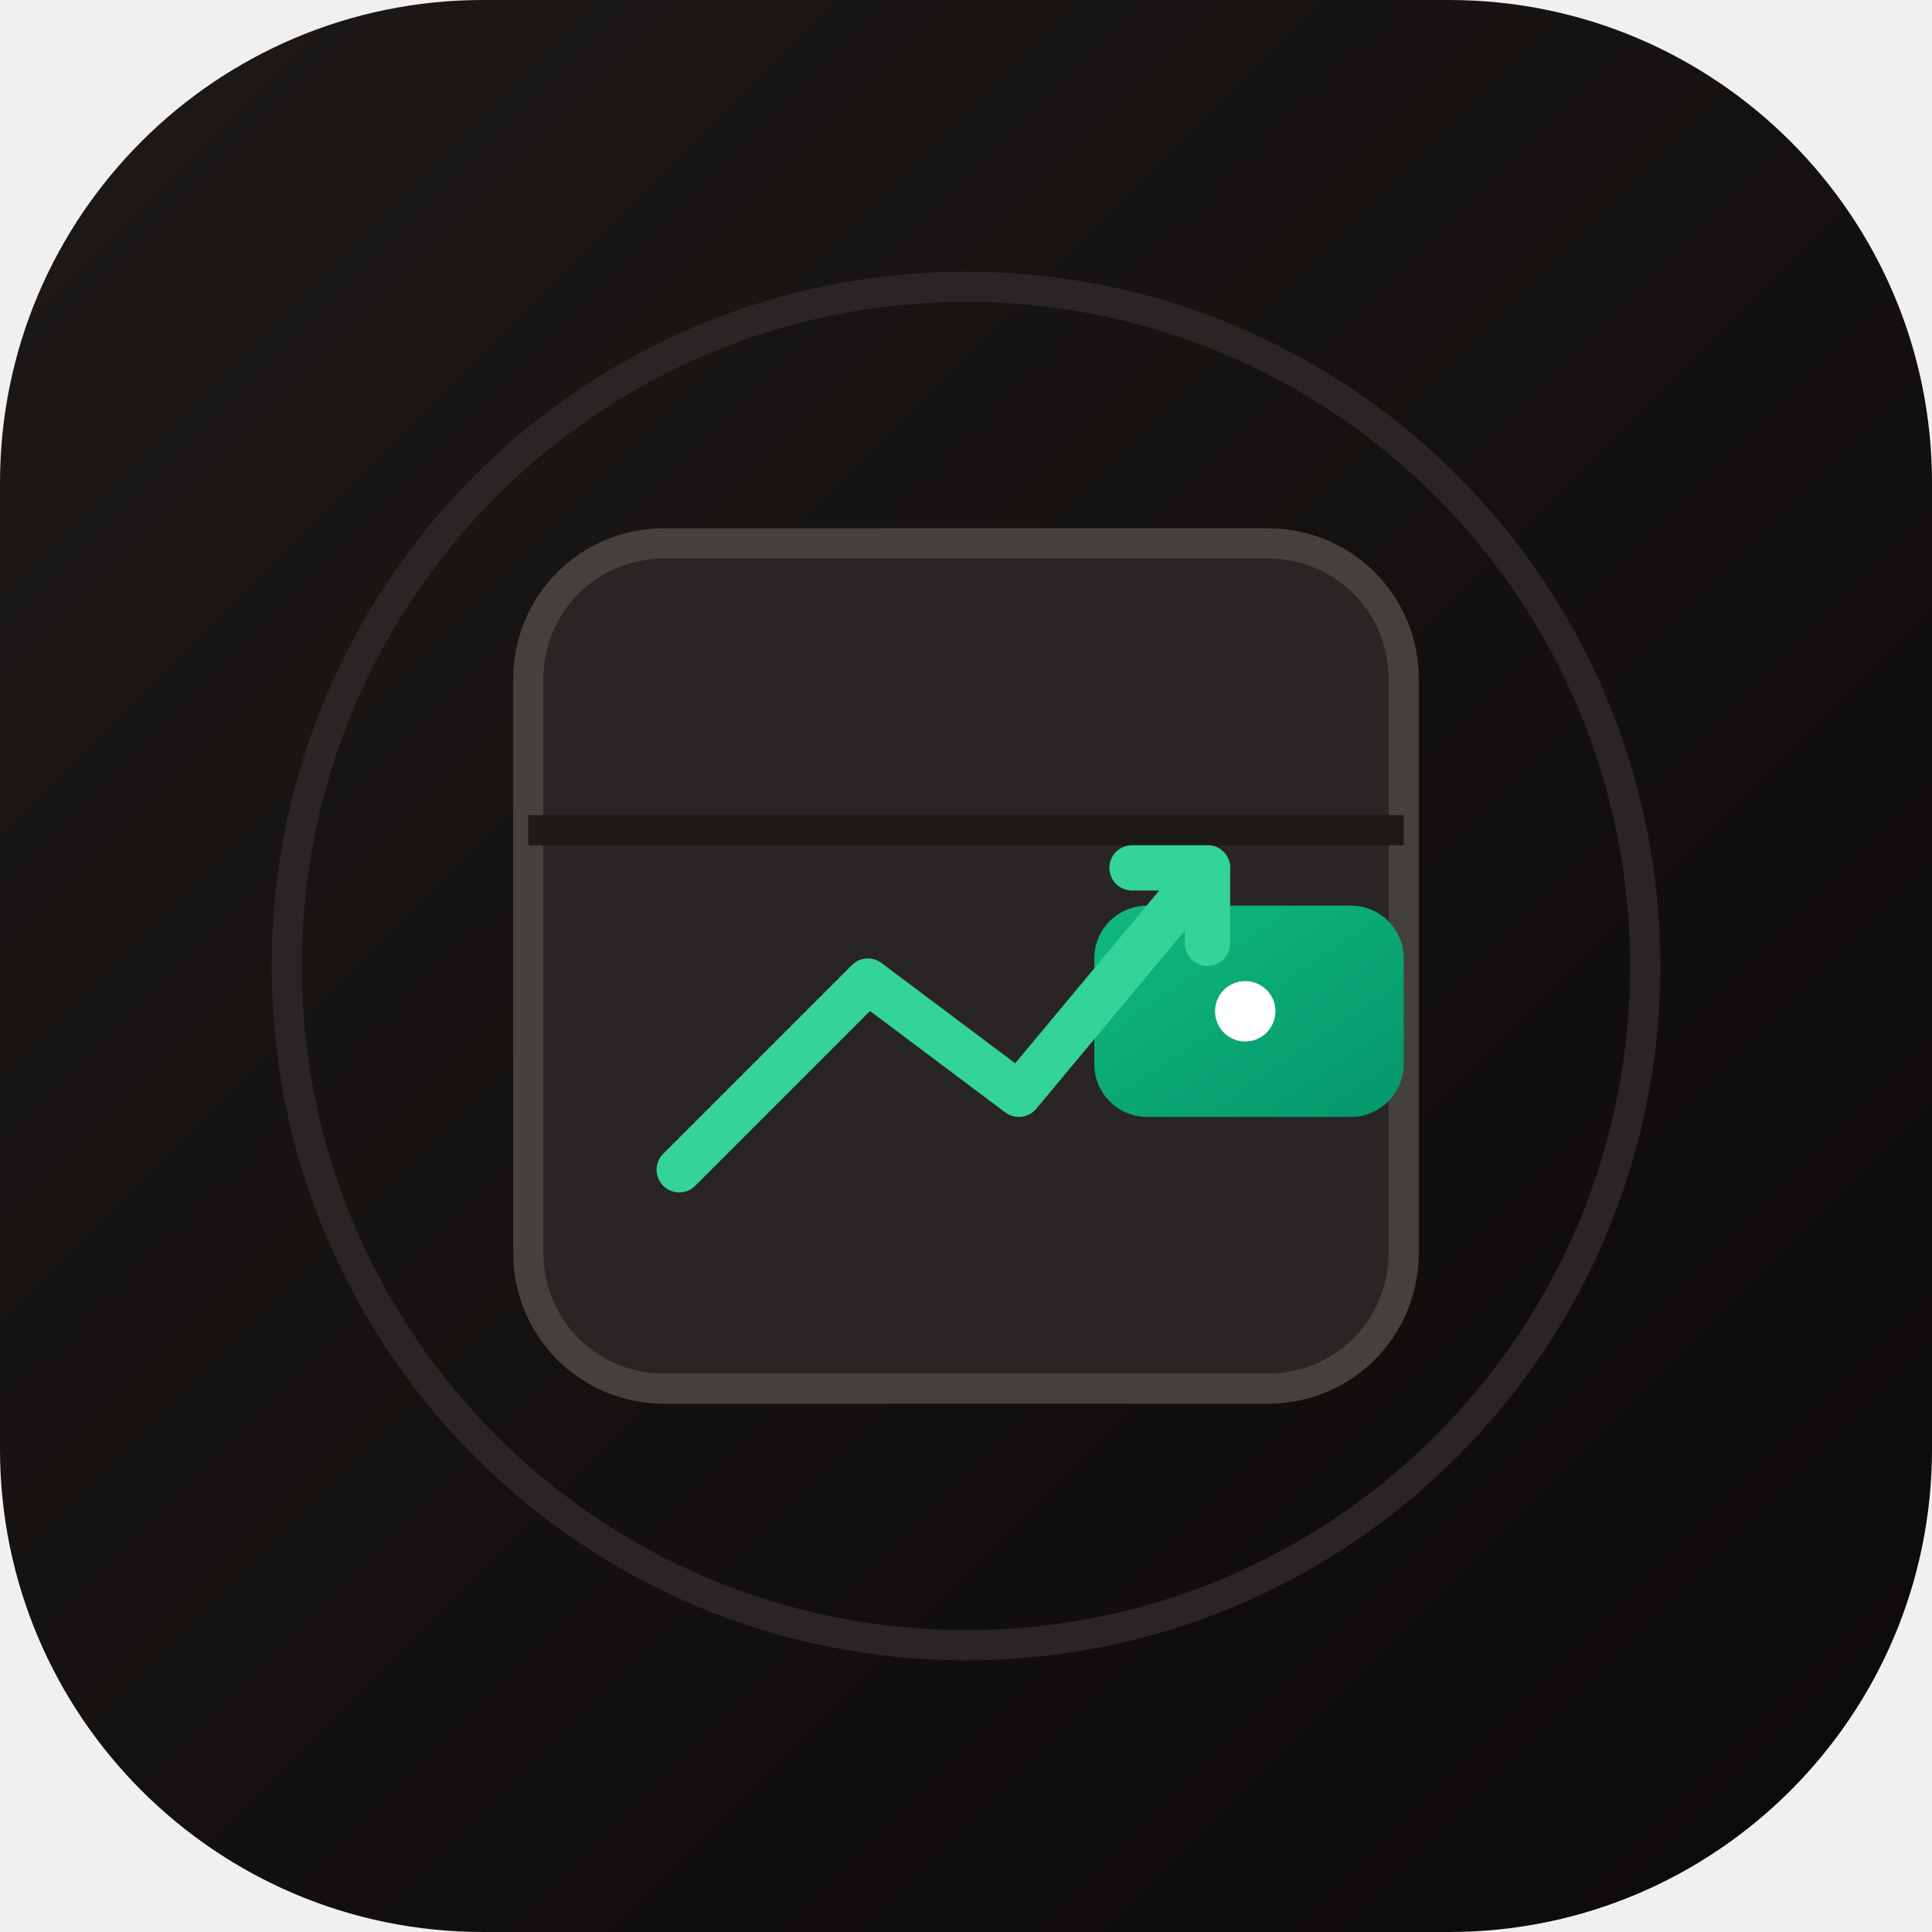
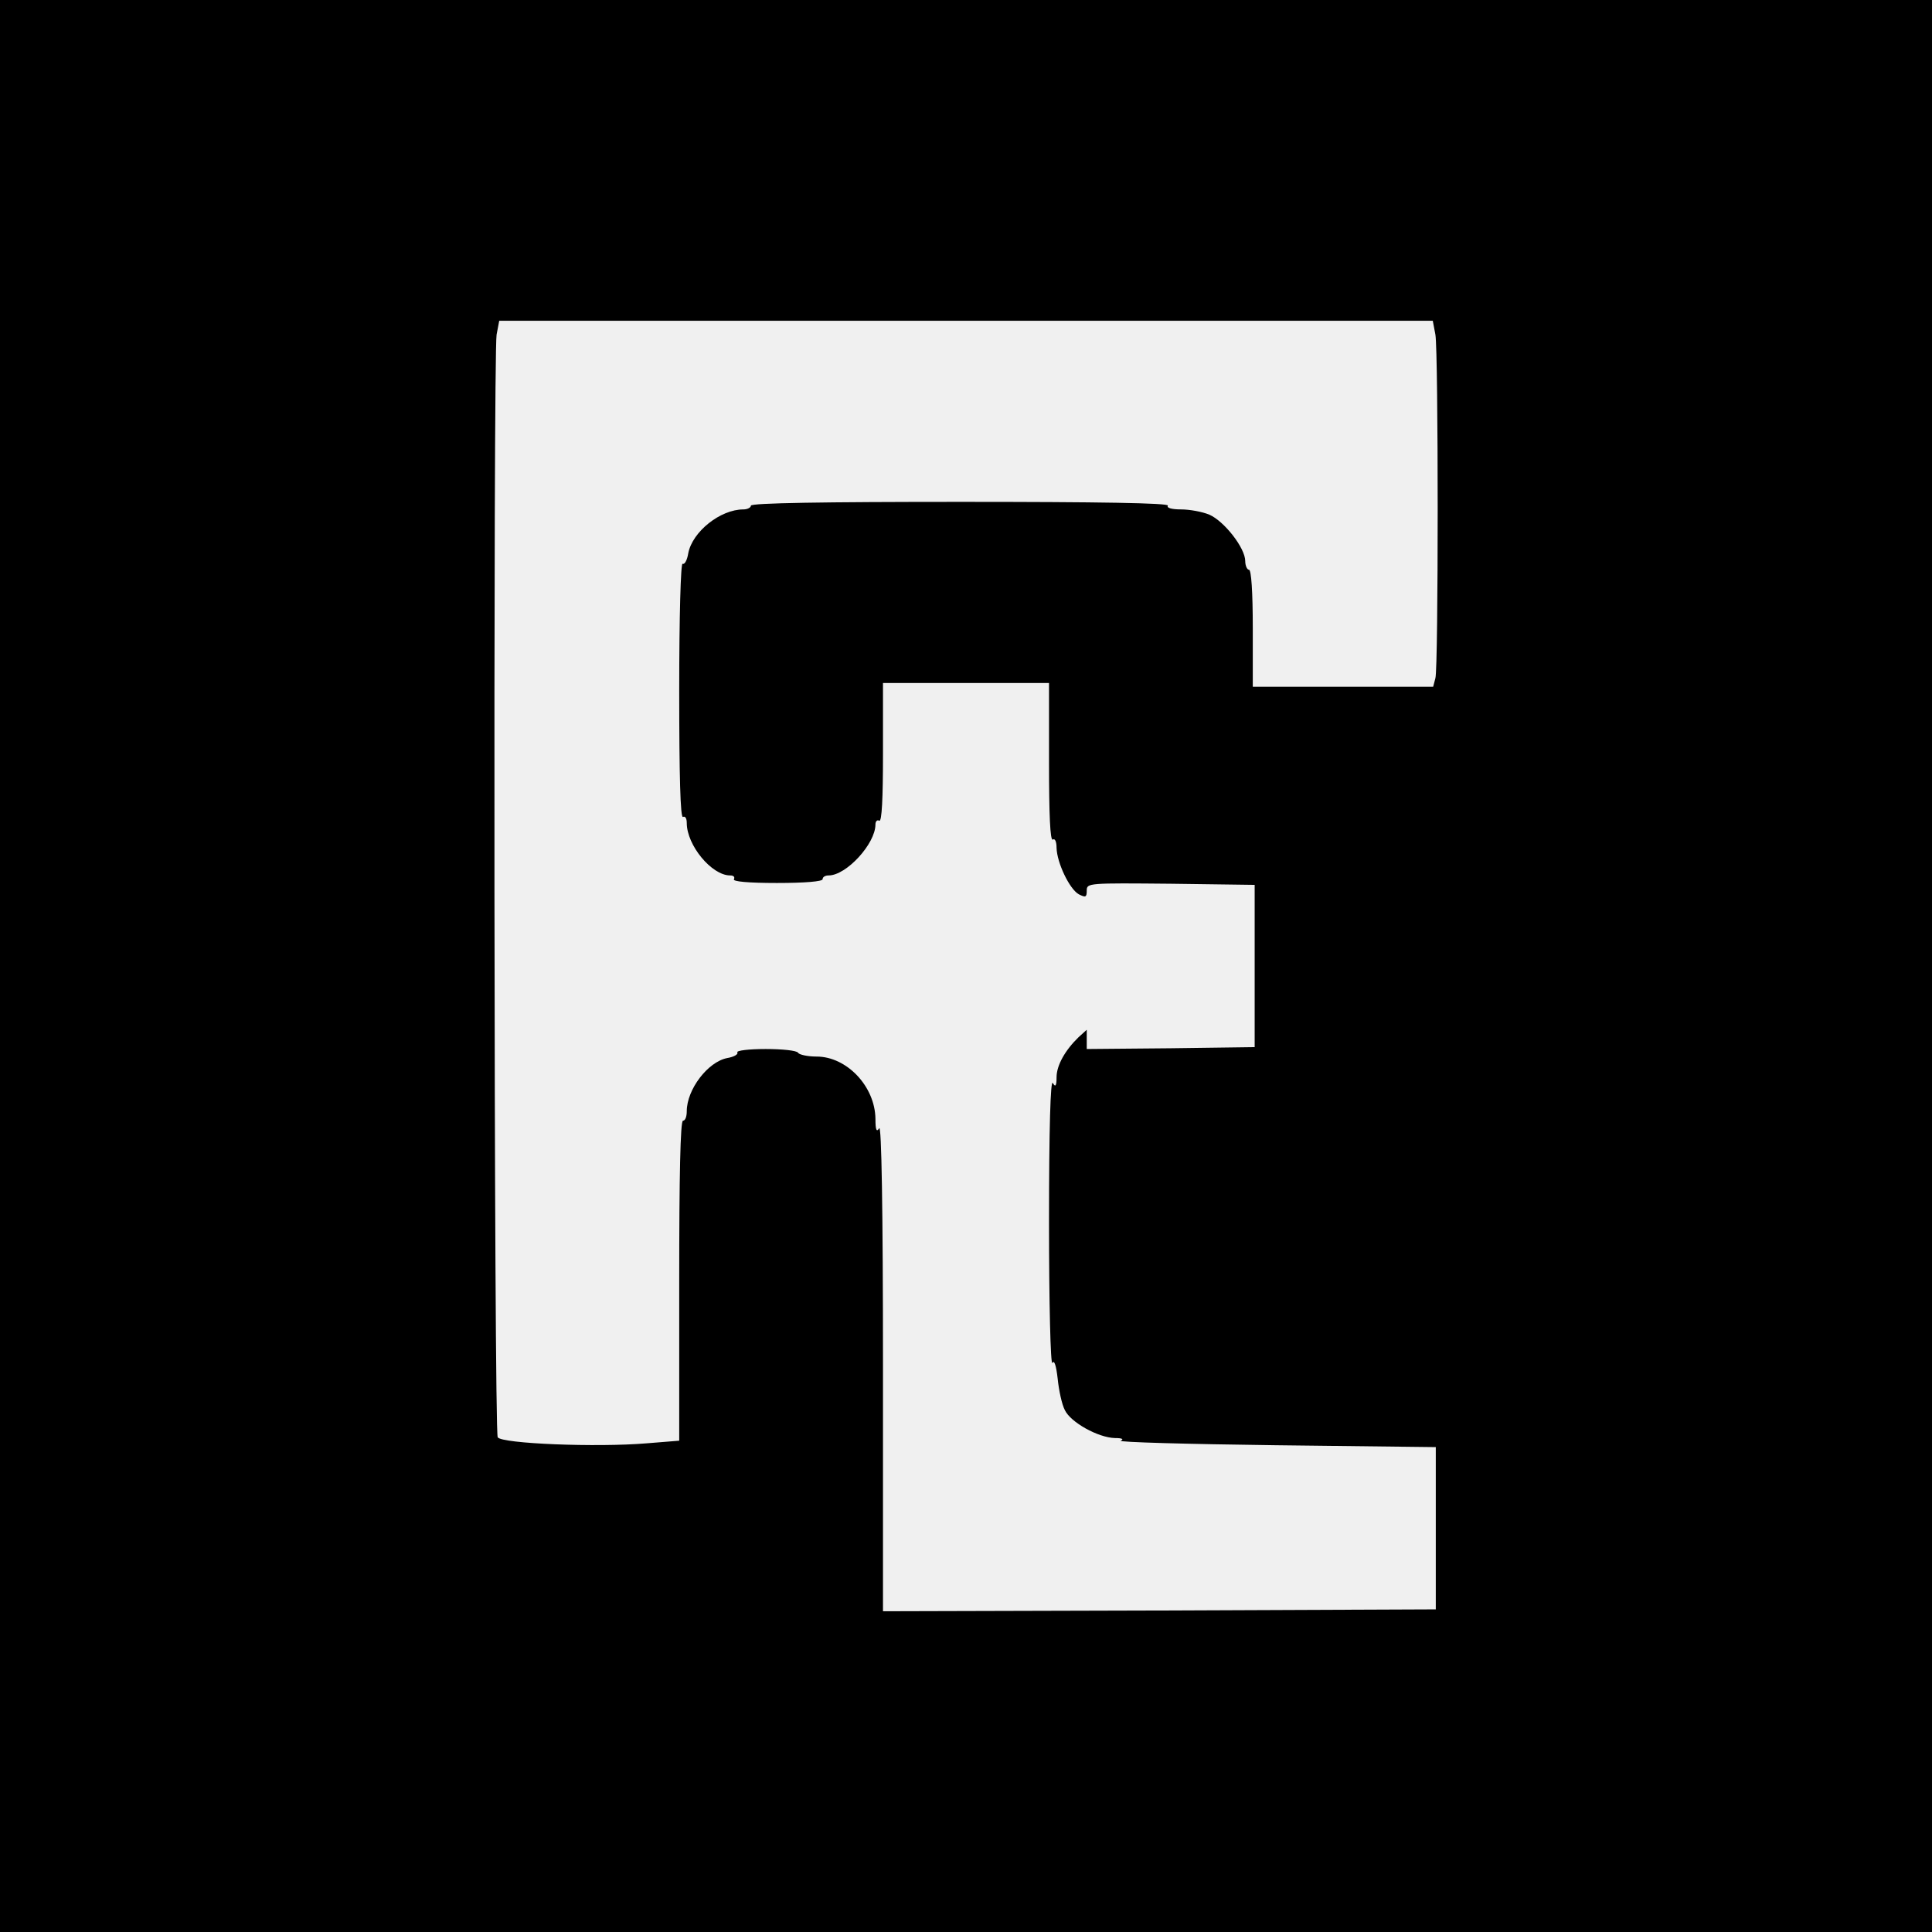
- <svg xmlns="http://www.w3.org/2000/svg" viewBox="0 0 512 512">
-   <defs>
-     <linearGradient id="bg" x1="0%" y1="0%" x2="100%" y2="100%">
-       <stop offset="0%" stop-color="#1c1917" />
-       <stop offset="100%" stop-color="#0c0a09" />
-     </linearGradient>
-     <linearGradient id="brand" x1="0%" y1="0%" x2="100%" y2="100%">
-       <stop offset="0%" stop-color="#10b981" />
-       <stop offset="100%" stop-color="#059669" />
-     </linearGradient>
-   </defs>
-   <rect width="512" height="512" rx="128" fill="url(#bg)" />
-   <circle cx="256" cy="256" r="180" fill="none" stroke="#292524" stroke-width="8" />
-   <path d="M140 180 C140 160 156 144 176 144 L336 144 C356 144 372 160 372 180 L372 332 C372 352 356 368 336 368 L176 368 C156 368 140 352 140 332 Z" fill="#292524" stroke="#44403c" stroke-width="8" />
-   <path d="M140 220 L372 220" stroke="#1c1917" stroke-width="8" />
-   <rect x="290" y="240" width="82" height="56" rx="14" fill="url(#brand)" />
-   <circle cx="330" cy="268" r="8" fill="#ffffff" />
-   <path d="M180 310 L230 260 L270 290 L320 230" fill="none" stroke="#34d399" stroke-width="12" stroke-linecap="round" stroke-linejoin="round" />
-   <polyline points="300 230 320 230 320 250" fill="none" stroke="#34d399" stroke-width="12" stroke-linecap="round" stroke-linejoin="round" />
+ <svg xmlns="http://www.w3.org/2000/svg" version="1.0" width="512pt" height="512pt" viewBox="0 0 512 512" preserveAspectRatio="xMidYMid meet">
+   <g transform="translate(0,512) scale(0.1,-0.1)" fill="#000000" stroke="none">
+     <path d="M0 2560 l0 -2560 2560 0 2560 0 0 2560 0 2560 -2560 0 -2560 0 0 -2560z m3804 1673 c8 -49 8 -881 0 -910 l-6 -23 -239 0 -239 0 0 155 c0 97 -4 155 -10 155 -5 0 -10 11 -10 23 0 35 -56 106 -95 123 -19 8 -53 14 -75 14 -25 0 -39 4 -35 10 4 7 -182 10 -549 10 -364 0 -556 -3 -556 -10 0 -5 -9 -10 -20 -10 -61 0 -135 -59 -146 -116 -3 -19 -10 -31 -15 -28 -5 3 -9 -139 -9 -336 0 -225 3 -339 10 -335 6 3 10 -4 10 -16 0 -59 66 -139 115 -139 9 0 13 -4 10 -10 -4 -6 37 -10 114 -10 74 0 121 4 121 10 0 6 7 10 16 10 47 0 124 84 124 135 0 9 5 13 10 10 7 -4 10 58 10 179 l0 186 220 0 220 0 0 -211 c0 -137 3 -208 10 -204 6 4 10 -6 10 -22 1 -39 34 -109 59 -123 18 -9 21 -8 21 10 0 20 4 20 223 18 l222 -3 0 -215 0 -215 -222 -3 -223 -2 0 25 0 26 -22 -20 c-35 -34 -58 -74 -58 -106 0 -23 -3 -27 -10 -15 -6 10 -10 -118 -10 -370 0 -212 4 -379 9 -372 5 9 10 -7 14 -42 3 -30 11 -68 19 -83 15 -32 88 -73 133 -74 19 0 24 -3 15 -7 -8 -4 176 -9 410 -12 l425 -5 0 -215 0 -215 -732 -3 -733 -2 0 647 c0 422 -4 643 -10 633 -7 -11 -10 -5 -10 25 -1 86 -76 165 -156 165 -24 0 -46 5 -49 10 -3 6 -42 10 -86 10 -44 0 -78 -4 -75 -9 3 -5 -9 -12 -27 -15 -51 -10 -107 -83 -107 -141 0 -14 -4 -25 -10 -25 -7 0 -10 -148 -10 -424 l0 -424 -87 -7 c-131 -11 -383 -1 -394 16 -10 16 -12 2863 -3 2922 l7 37 1237 0 1237 0 7 -37z" />
+   </g>
</svg>
